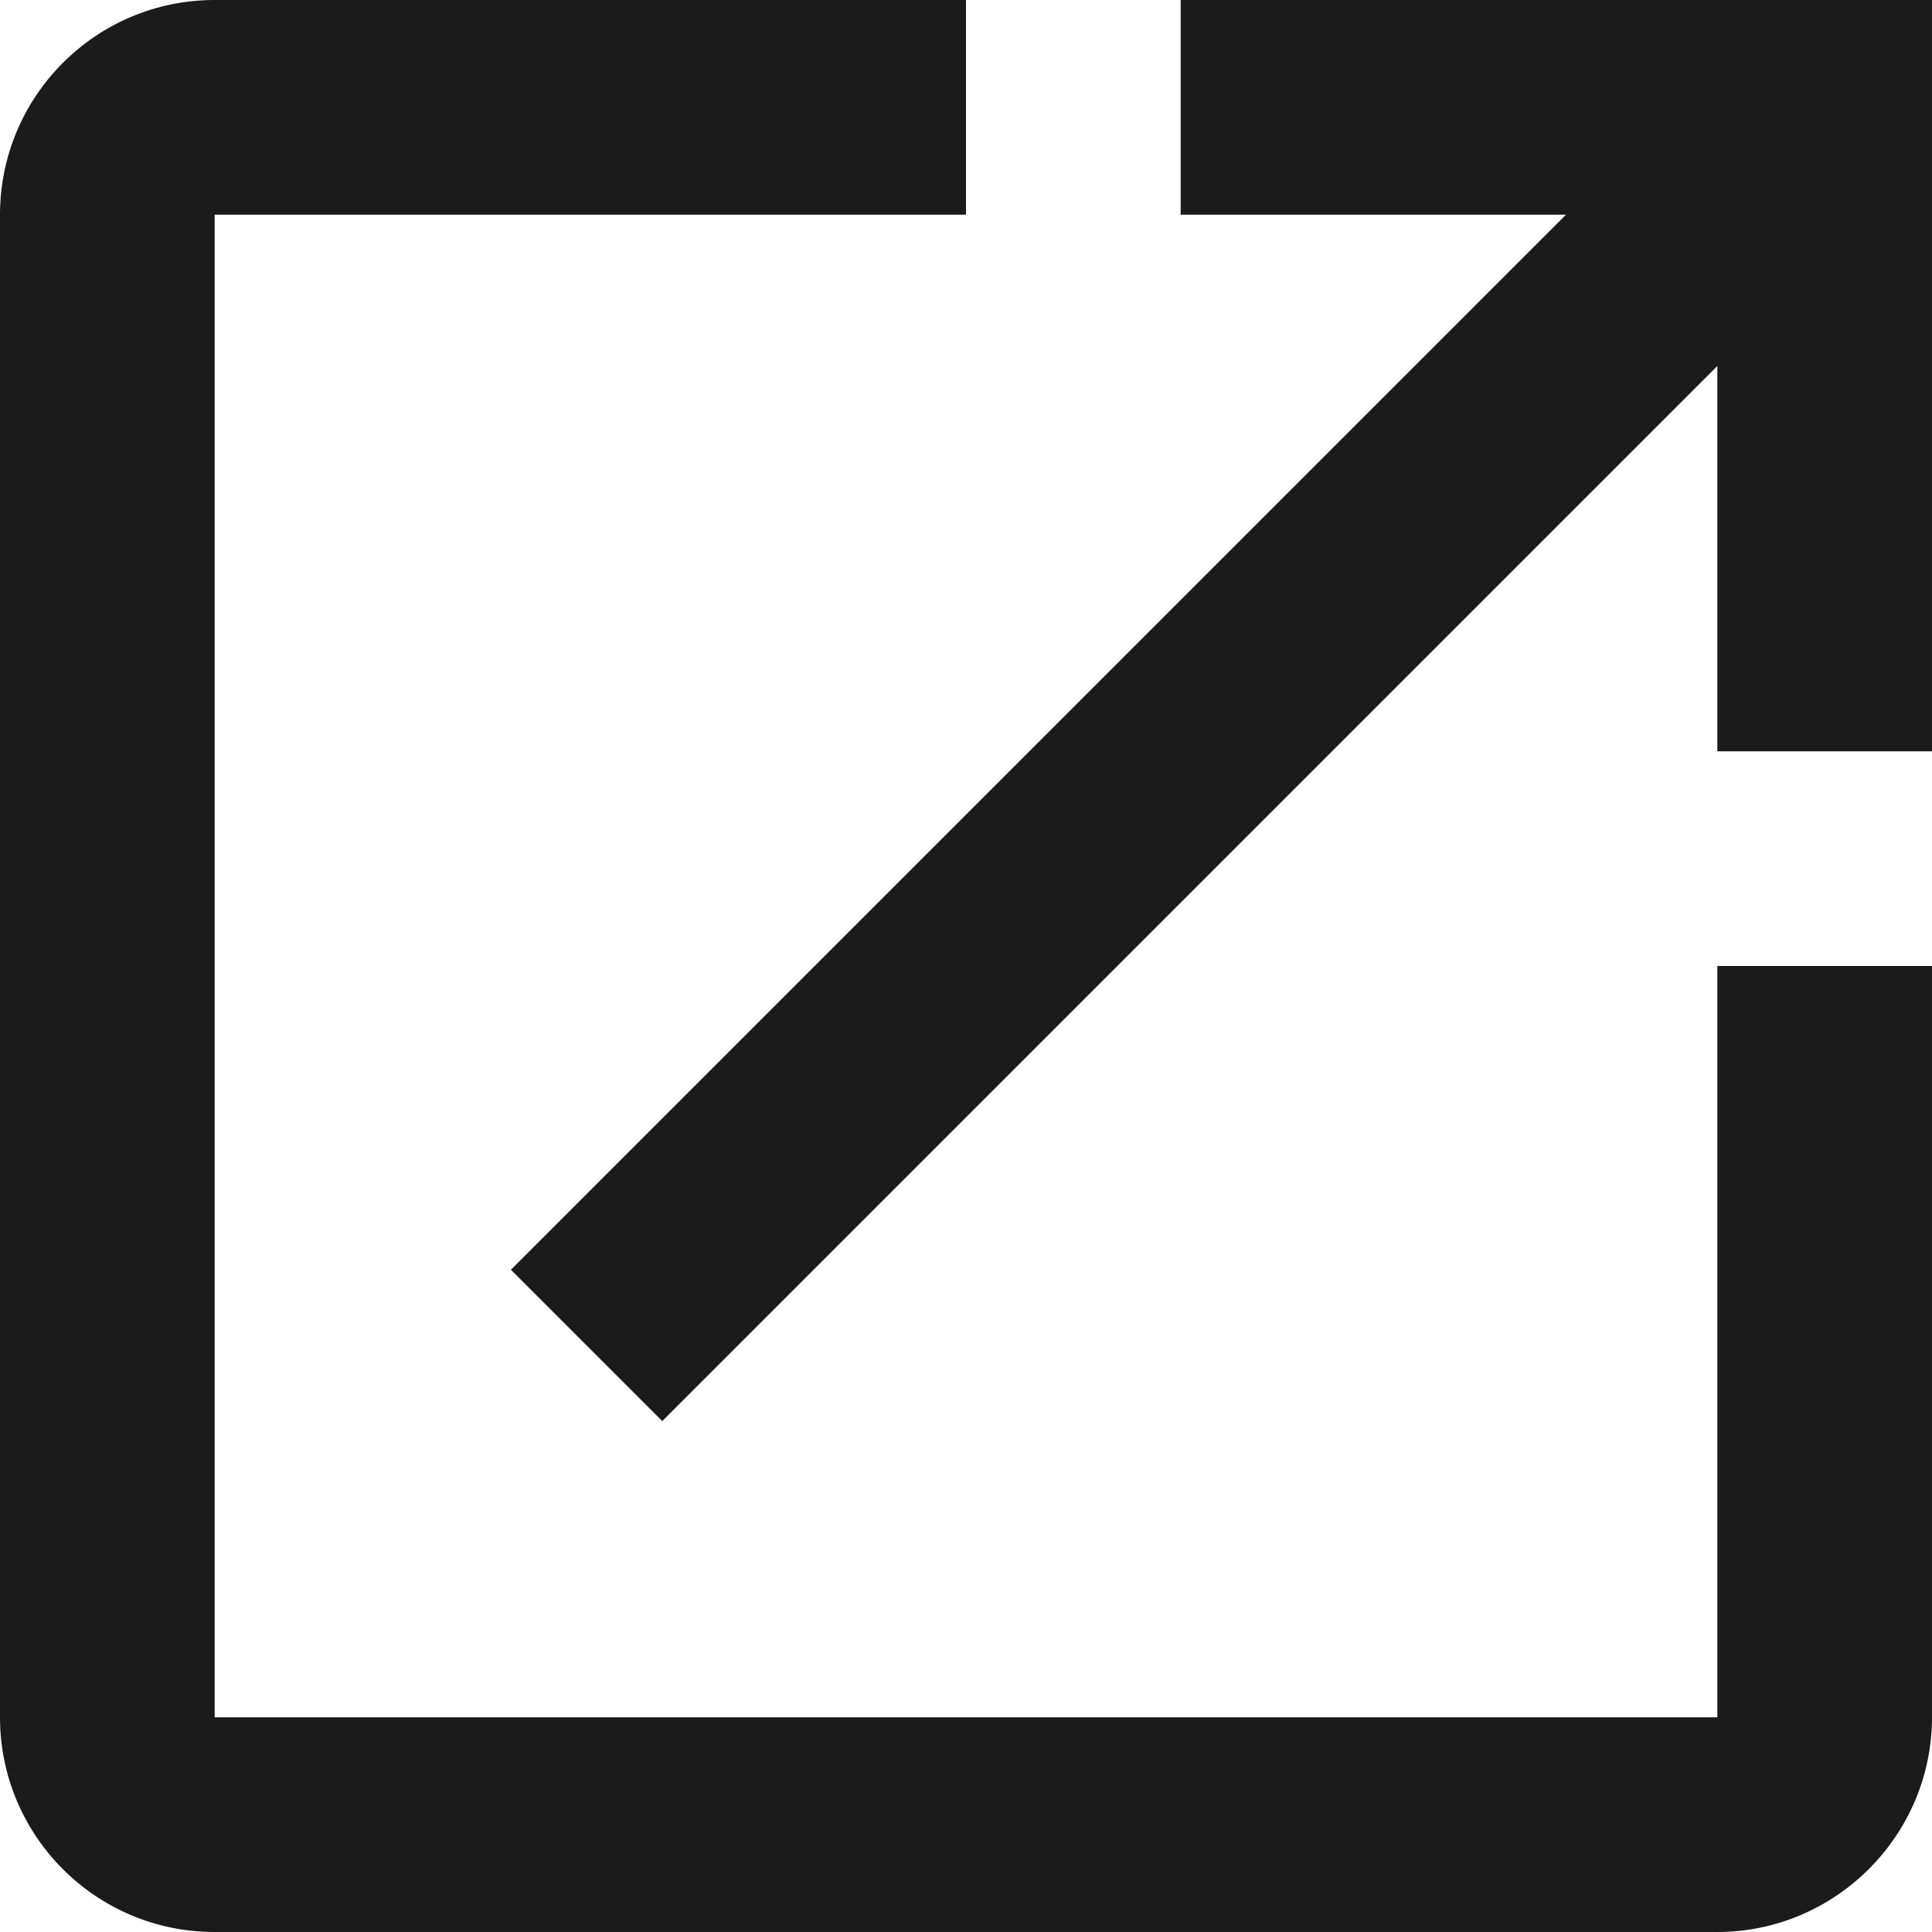
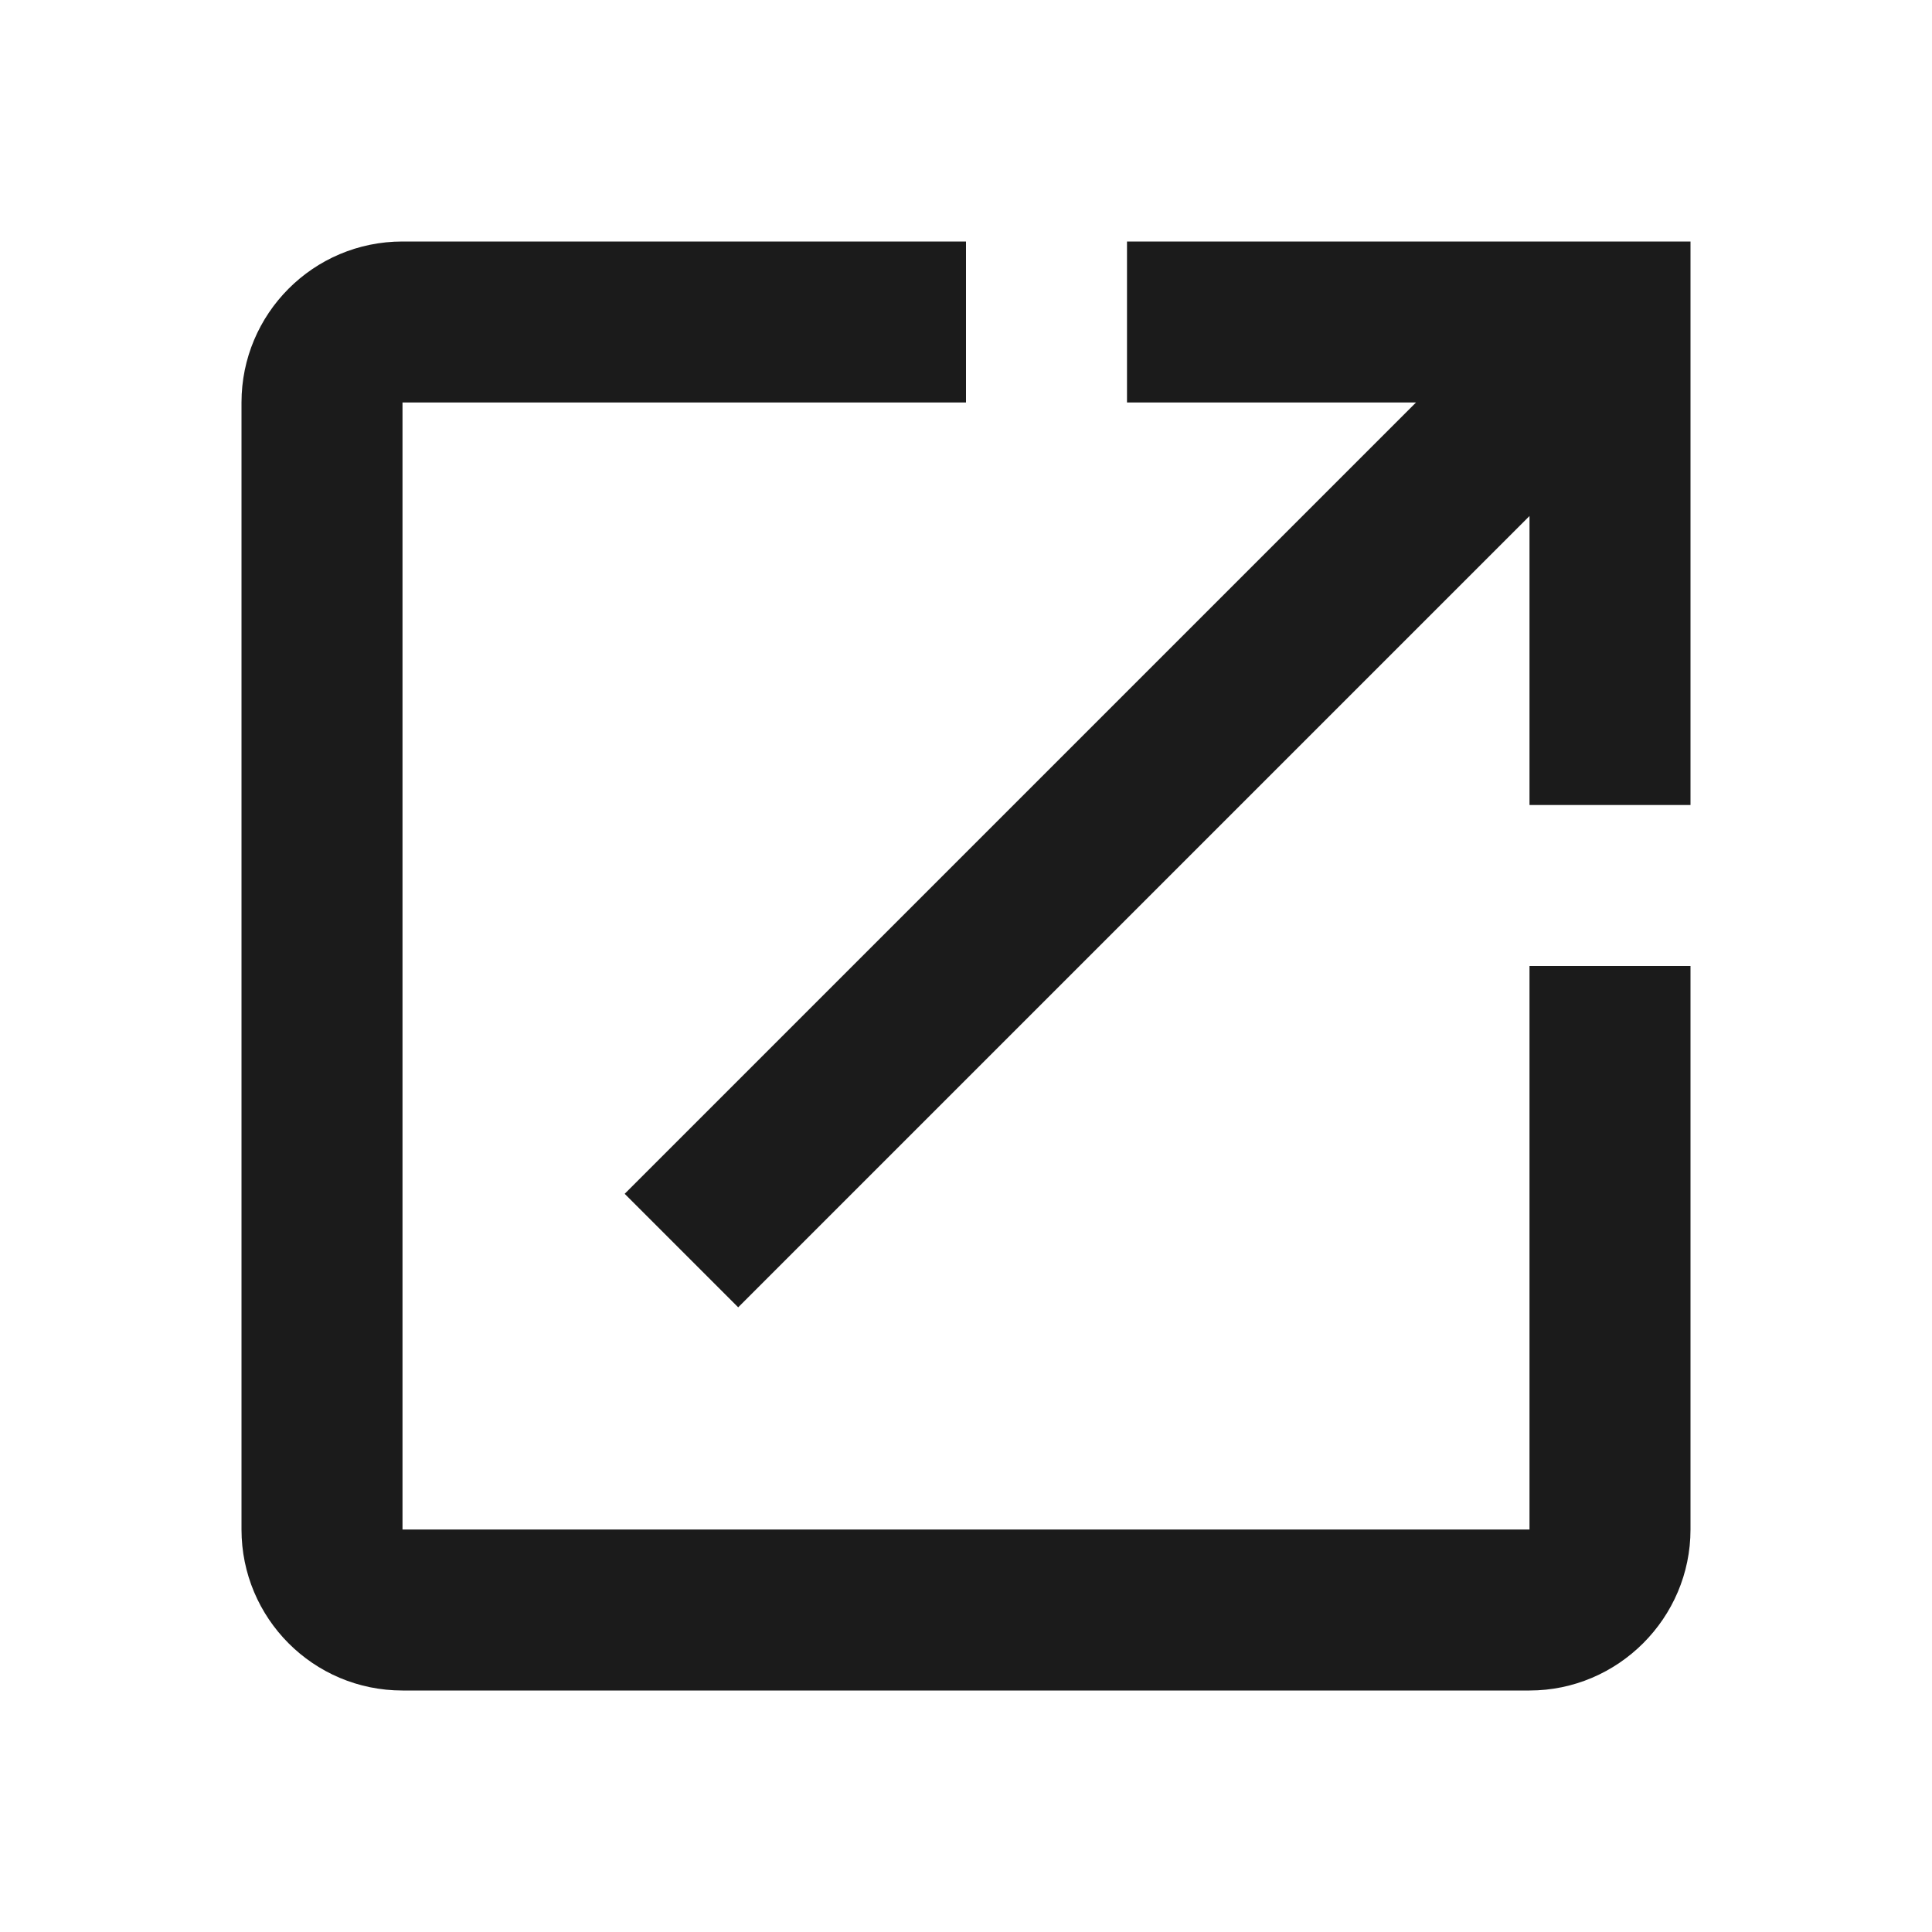
- <svg xmlns="http://www.w3.org/2000/svg" width="18" height="18" viewBox="0 0 18 18" fill="none">
-   <path fill-rule="evenodd" clip-rule="evenodd" d="M16 16H2V2H9V0H2C0.89 0 0 0.9 0 2V16C0 17.1 0.89 18 2 18H16C17.1 18 18 17.1 18 16V9H16V16ZM11 0V2H14.59L4.76 11.83L6.17 13.24L16 3.41V7H18V0H11Z" fill="#1B1B1B" />
+ <svg xmlns="http://www.w3.org/2000/svg" width="24" height="24" viewBox="0 0 24 24" fill="none">
+   <path transform="translate(3 3)" fill-rule="evenodd" clip-rule="evenodd" d="M16 16H2V2H9V0H2C0.89 0 0 0.9 0 2V16C0 17.1 0.89 18 2 18H16C17.1 18 18 17.1 18 16V9H16V16ZM11 0V2H14.59L4.76 11.83L6.17 13.24L16 3.41V7H18V0H11Z" fill="#1B1B1B" />
</svg>
